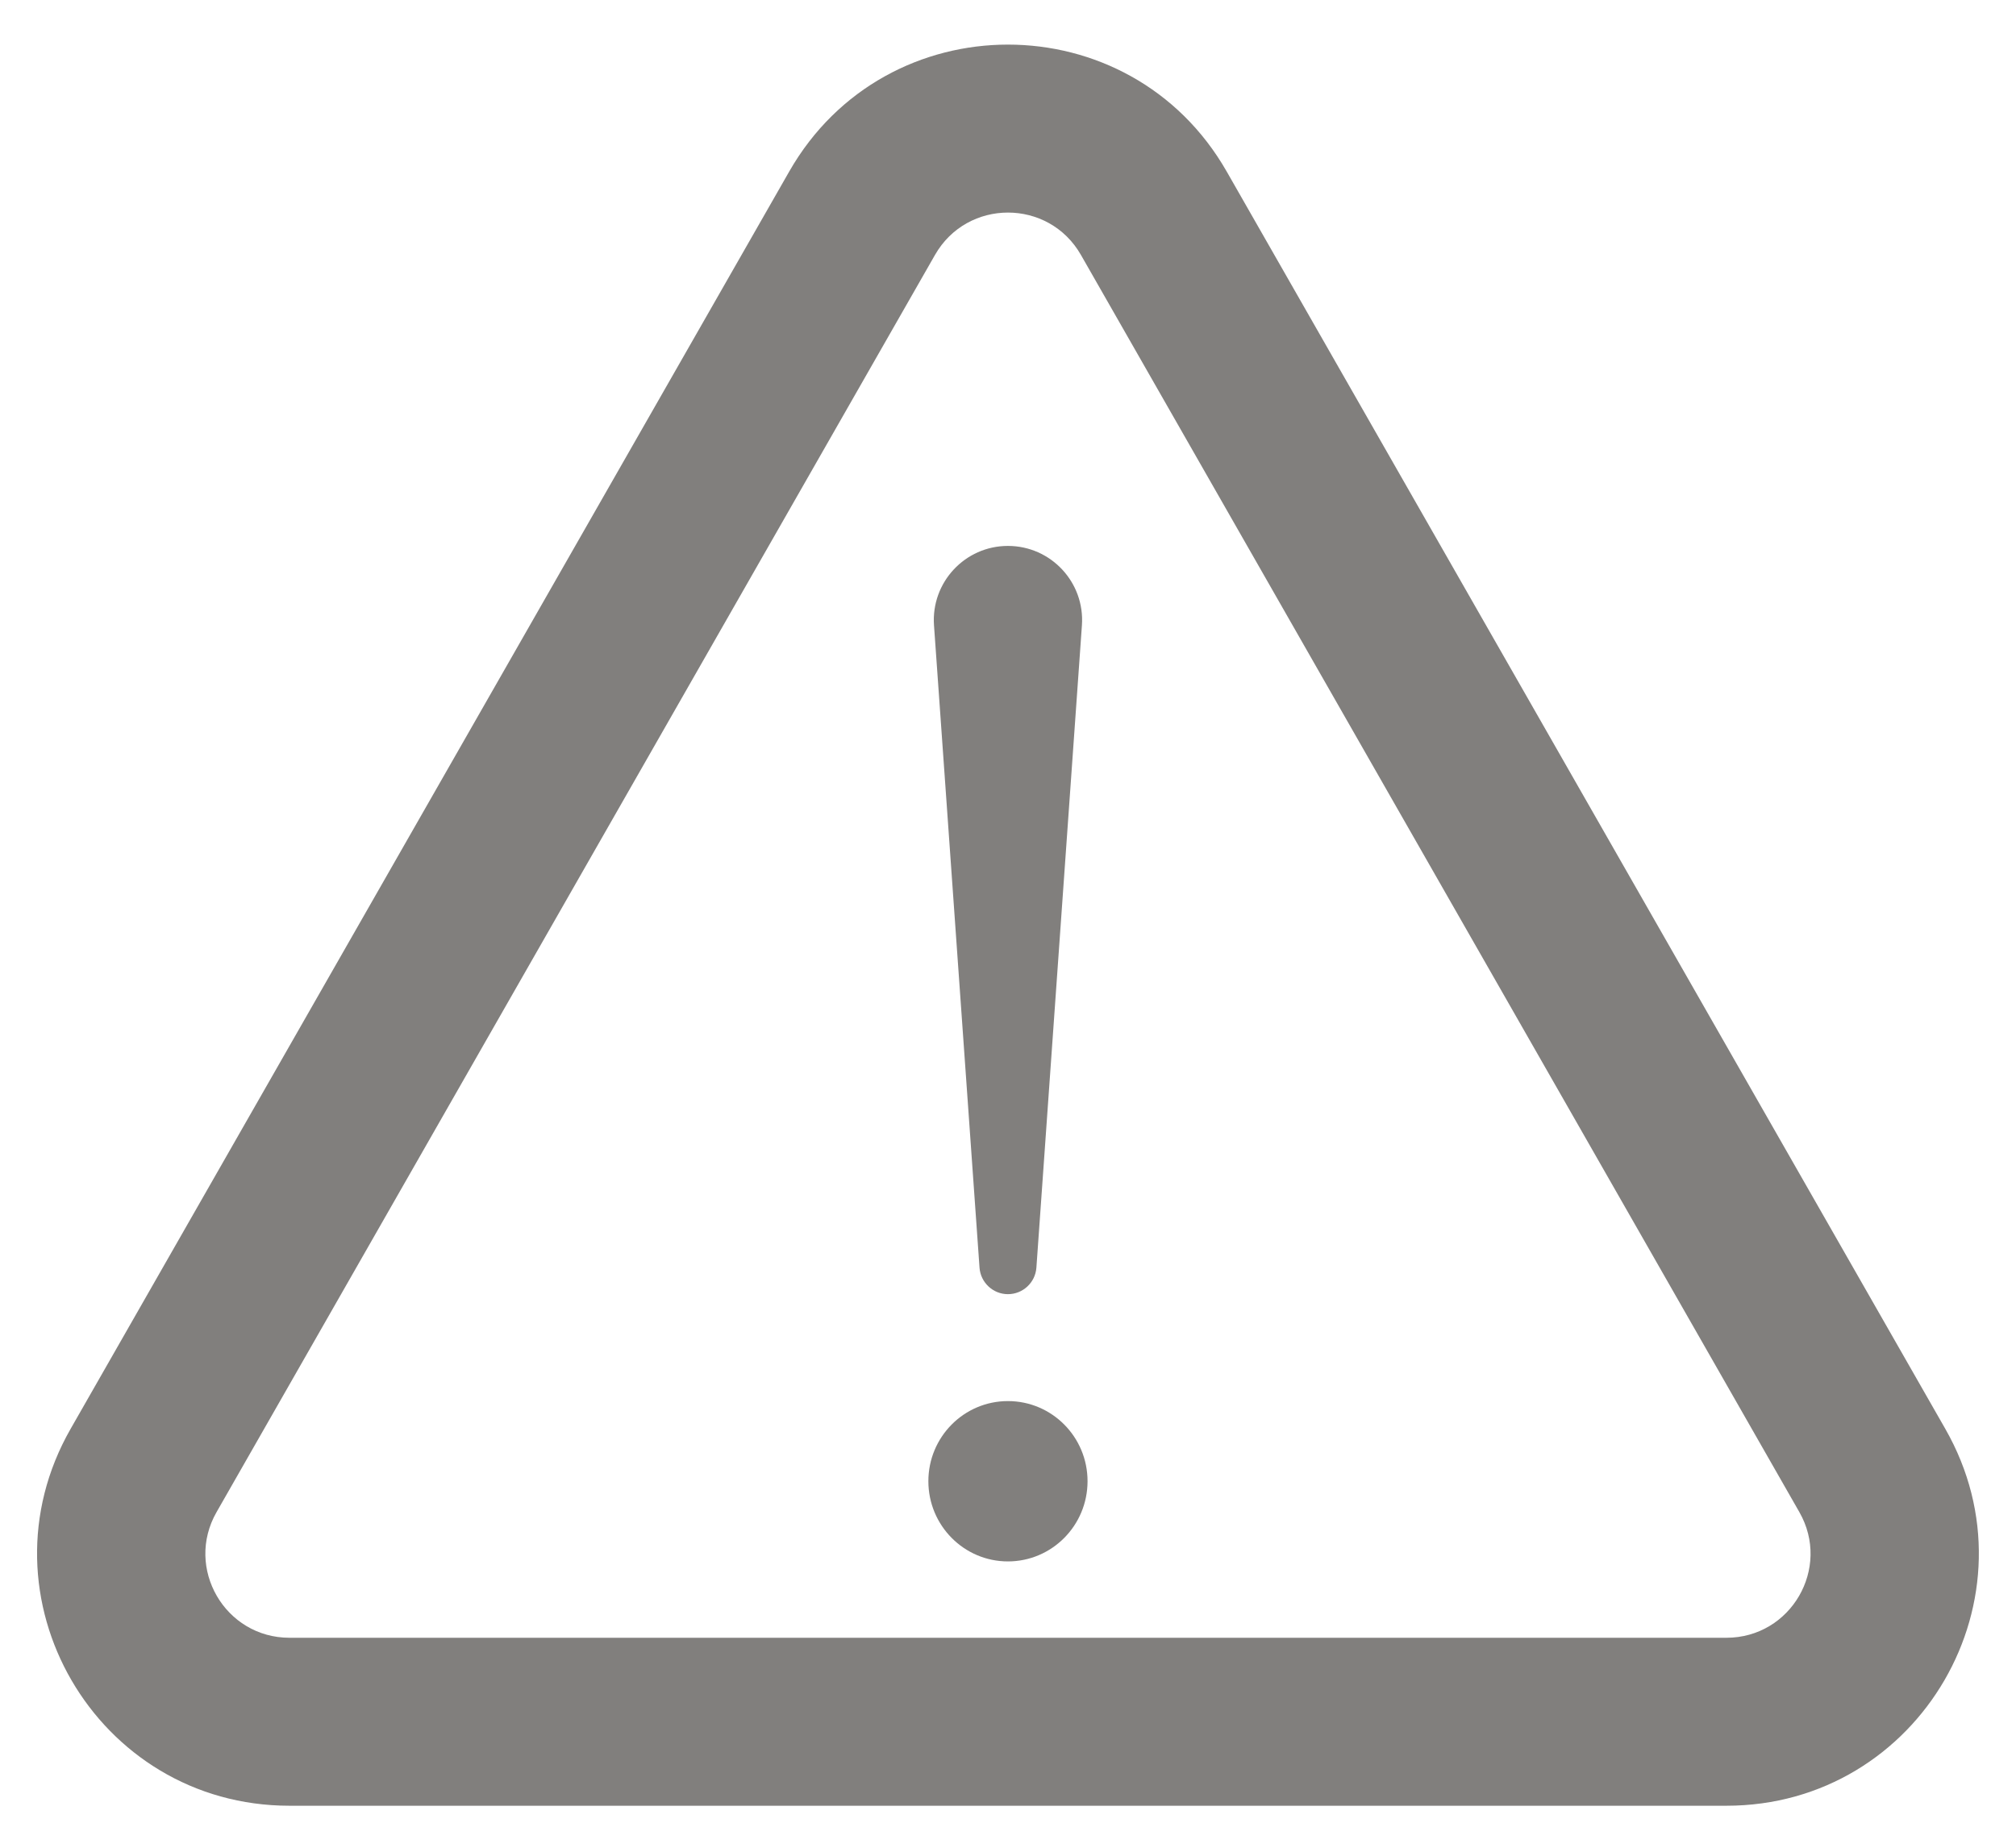
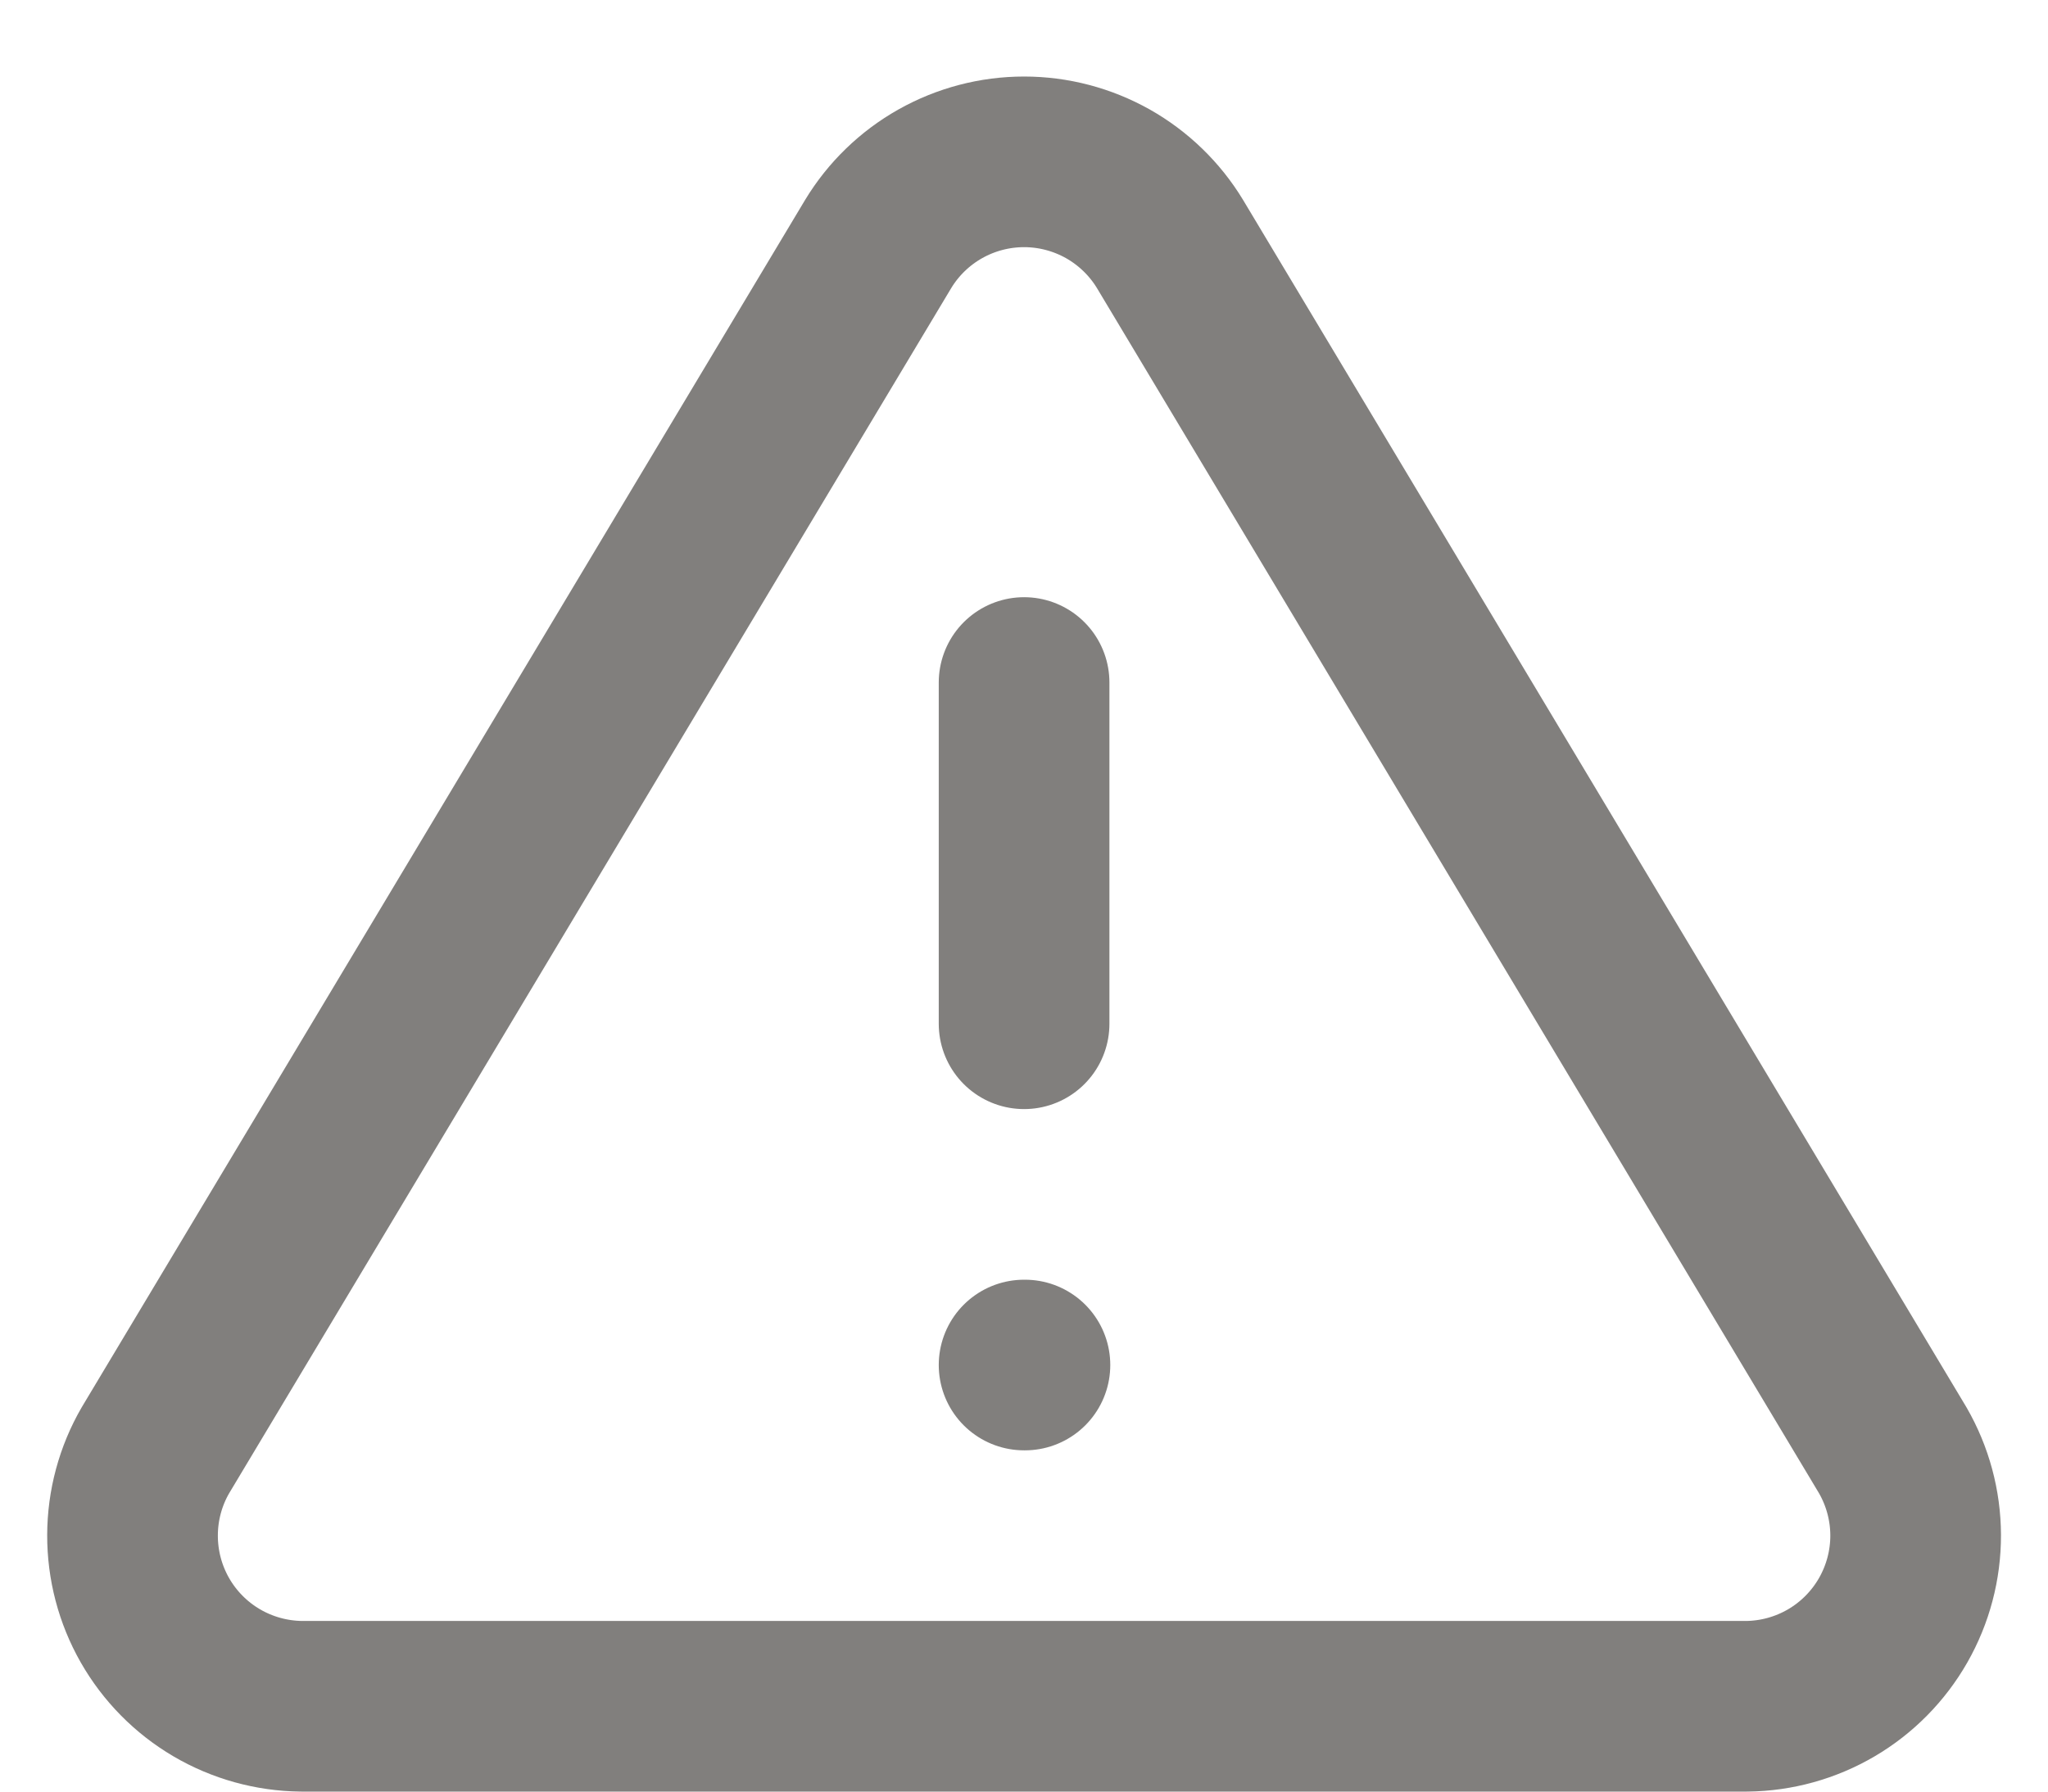
- <svg xmlns="http://www.w3.org/2000/svg" width="24" height="22" viewBox="0 0 24 22" fill="none">
-   <path fill-rule="evenodd" clip-rule="evenodd" d="M9.395 2.043C10.546 0.027 13.453 0.027 14.604 2.043L23.158 17.012C24.301 19.011 22.857 21.5 20.553 21.5H3.446C1.142 21.5 -0.302 19.011 0.841 17.012L9.395 2.043ZM12.868 3.035C12.484 2.363 11.515 2.363 11.131 3.035L2.578 18.004C2.197 18.67 2.678 19.5 3.446 19.5H20.553C21.321 19.5 21.802 18.67 21.421 18.004L12.868 3.035Z" fill="#817F7D" />
-   <path d="M12.947 17.636C12.947 18.163 12.523 18.591 11.999 18.591C11.476 18.591 11.052 18.163 11.052 17.636C11.052 17.109 11.476 16.682 11.999 16.682C12.523 16.682 12.947 17.109 12.947 17.636Z" fill="#817F7D" />
-   <path d="M11.119 7.445C11.083 6.934 11.488 6.5 11.999 6.5C12.511 6.5 12.916 6.934 12.88 7.445L12.338 15.094C12.325 15.271 12.177 15.409 11.999 15.409C11.822 15.409 11.674 15.271 11.661 15.094L11.119 7.445Z" fill="#817F7D" />
+ <svg xmlns="http://www.w3.org/2000/svg" width="24" height="21" viewBox="0 0 24 21" fill="none">
+   <path d="M12.001 8V12M12.001 16H12.011M10.291 2.86L1.821 17C1.646 17.302 1.554 17.645 1.553 17.994C1.552 18.344 1.642 18.687 1.815 18.991C1.988 19.294 2.237 19.547 2.538 19.724C2.839 19.901 3.182 19.996 3.531 20H20.471C20.82 19.996 21.162 19.901 21.463 19.724C21.764 19.547 22.013 19.294 22.186 18.991C22.359 18.687 22.45 18.344 22.449 17.994C22.448 17.645 22.355 17.302 22.181 17L13.711 2.86C13.533 2.566 13.281 2.323 12.982 2.154C12.682 1.986 12.345 1.897 12.001 1.897C11.657 1.897 11.319 1.986 11.02 2.154C10.72 2.323 10.469 2.566 10.291 2.86Z" stroke="#817F7D" stroke-width="2" stroke-linecap="round" stroke-linejoin="round" />
</svg>
